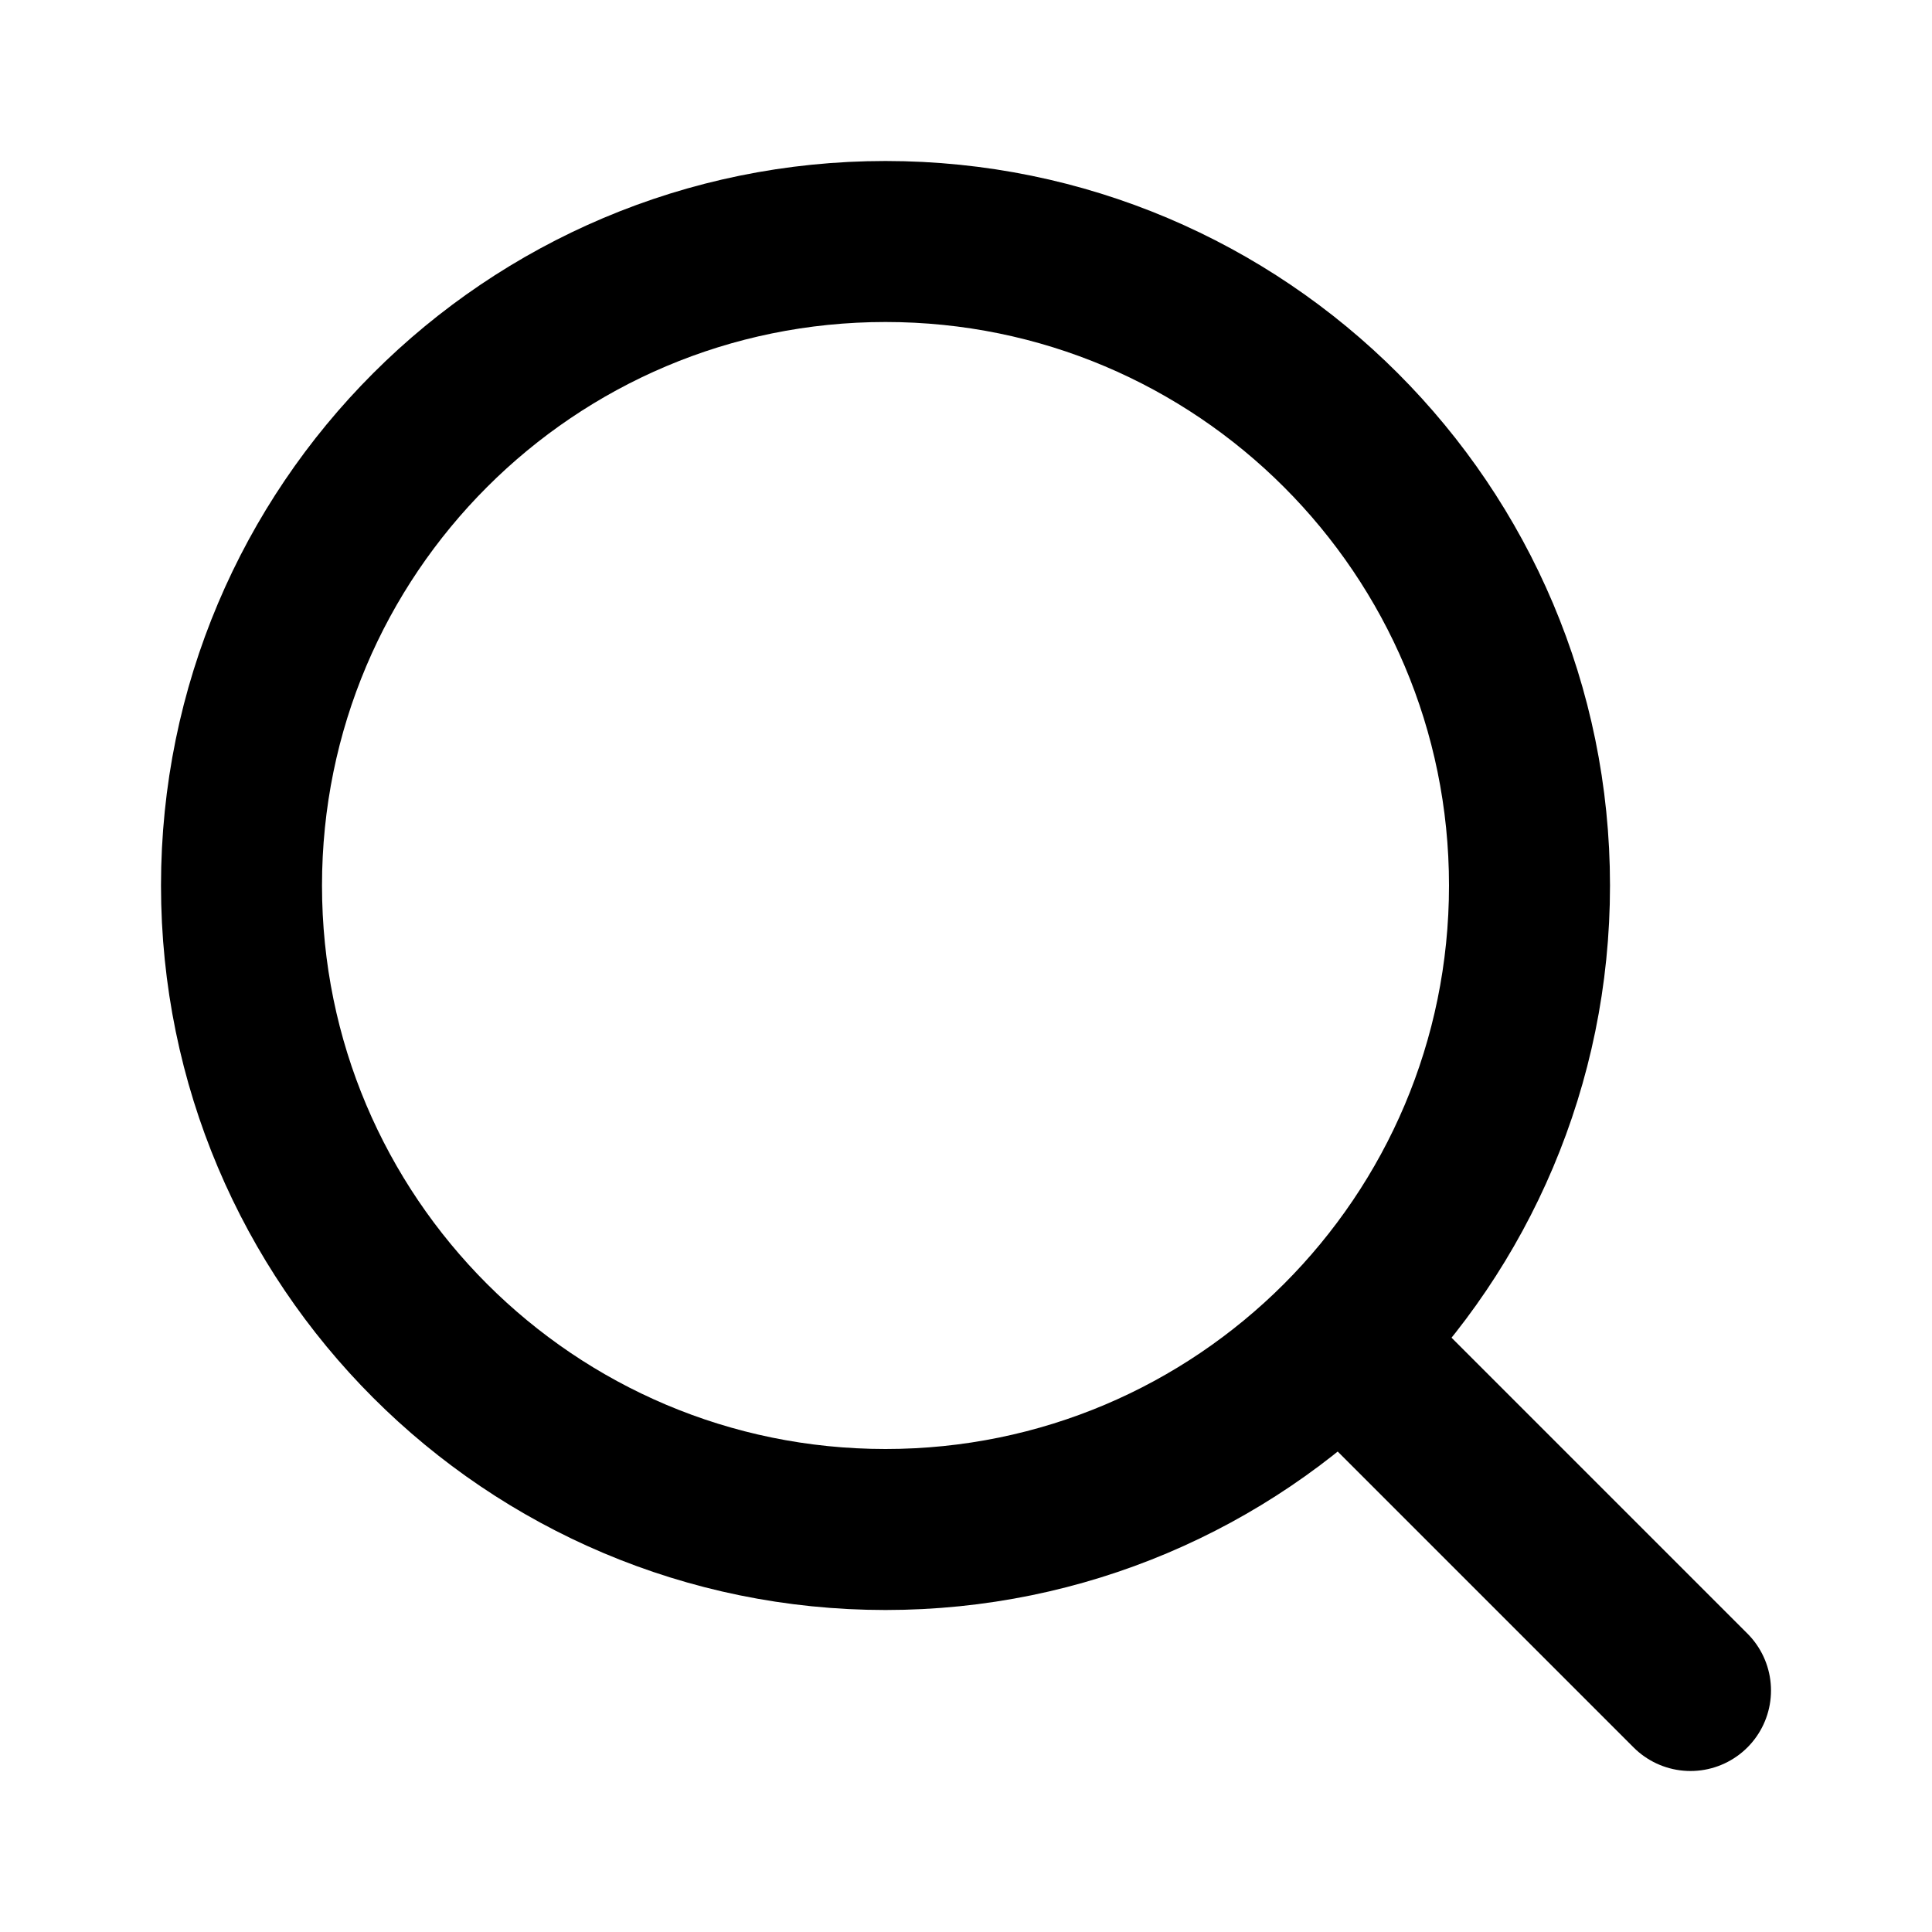
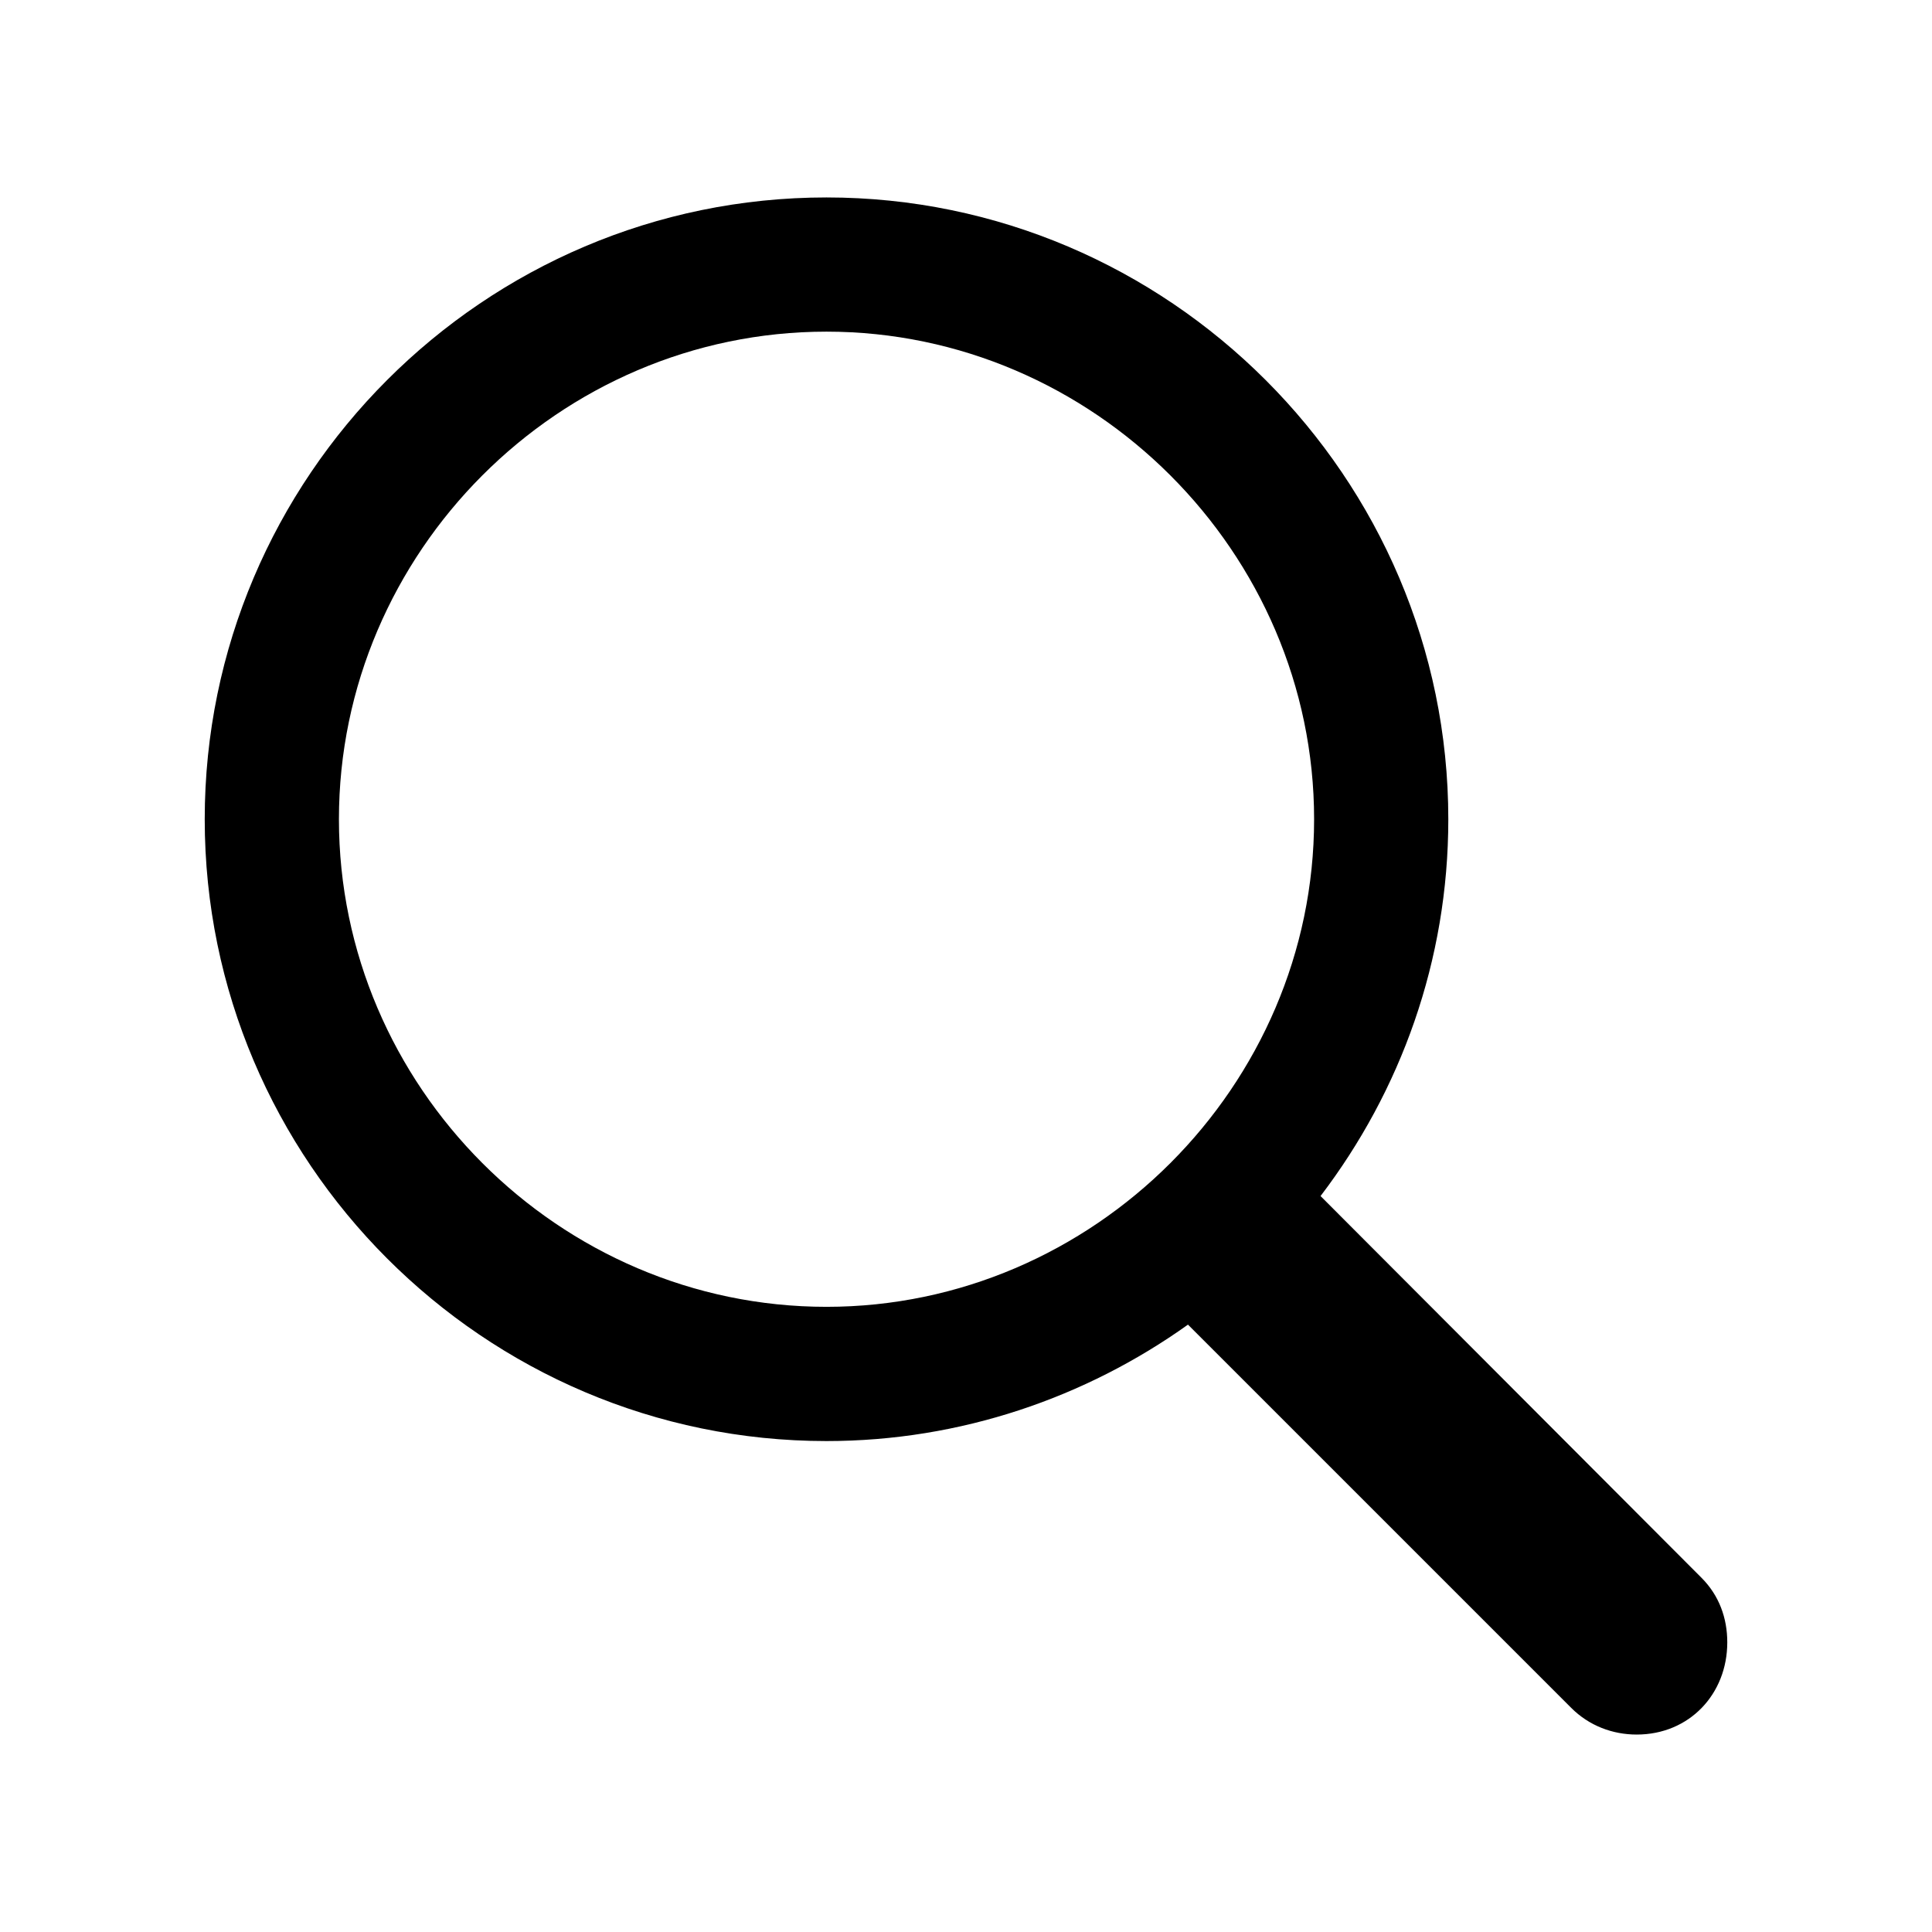
- <svg xmlns="http://www.w3.org/2000/svg" class="lucide lucide-search" width="24" height="24" viewBox="0 0 24 24" fill="none" stroke="currentColor" stroke-width="2" stroke-linecap="round" stroke-linejoin="round">
-   <circle cx="11" cy="11" r="8" />
-   <path d="m21 21-4.3-4.3" />
+ <svg xmlns="http://www.w3.org/2000/svg" width="56" height="56" viewBox="0 0 56 56">
+   <path d="M 23.957 41.77 C 27.848 41.77 31.48 40.504 34.434 38.395 L 45.543 49.504 C 46.059 50.02 46.738 50.277 47.441 50.277 C 48.965 50.277 50.066 49.105 50.066 47.605 C 50.066 46.902 49.832 46.246 49.316 45.73 L 38.277 34.668 C 40.598 31.621 41.98 27.848 41.98 23.746 C 41.98 13.832 33.871 5.723 23.957 5.723 C 14.02 5.723 5.934 13.832 5.934 23.746 C 5.934 33.66 14.02 41.77 23.957 41.77 Z M 23.957 37.879 C 16.199 37.879 9.824 31.48 9.824 23.746 C 9.824 16.012 16.199 9.613 23.957 9.613 C 31.691 9.613 38.09 16.012 38.09 23.746 C 38.09 31.48 31.691 37.879 23.957 37.879 Z" />
</svg>
